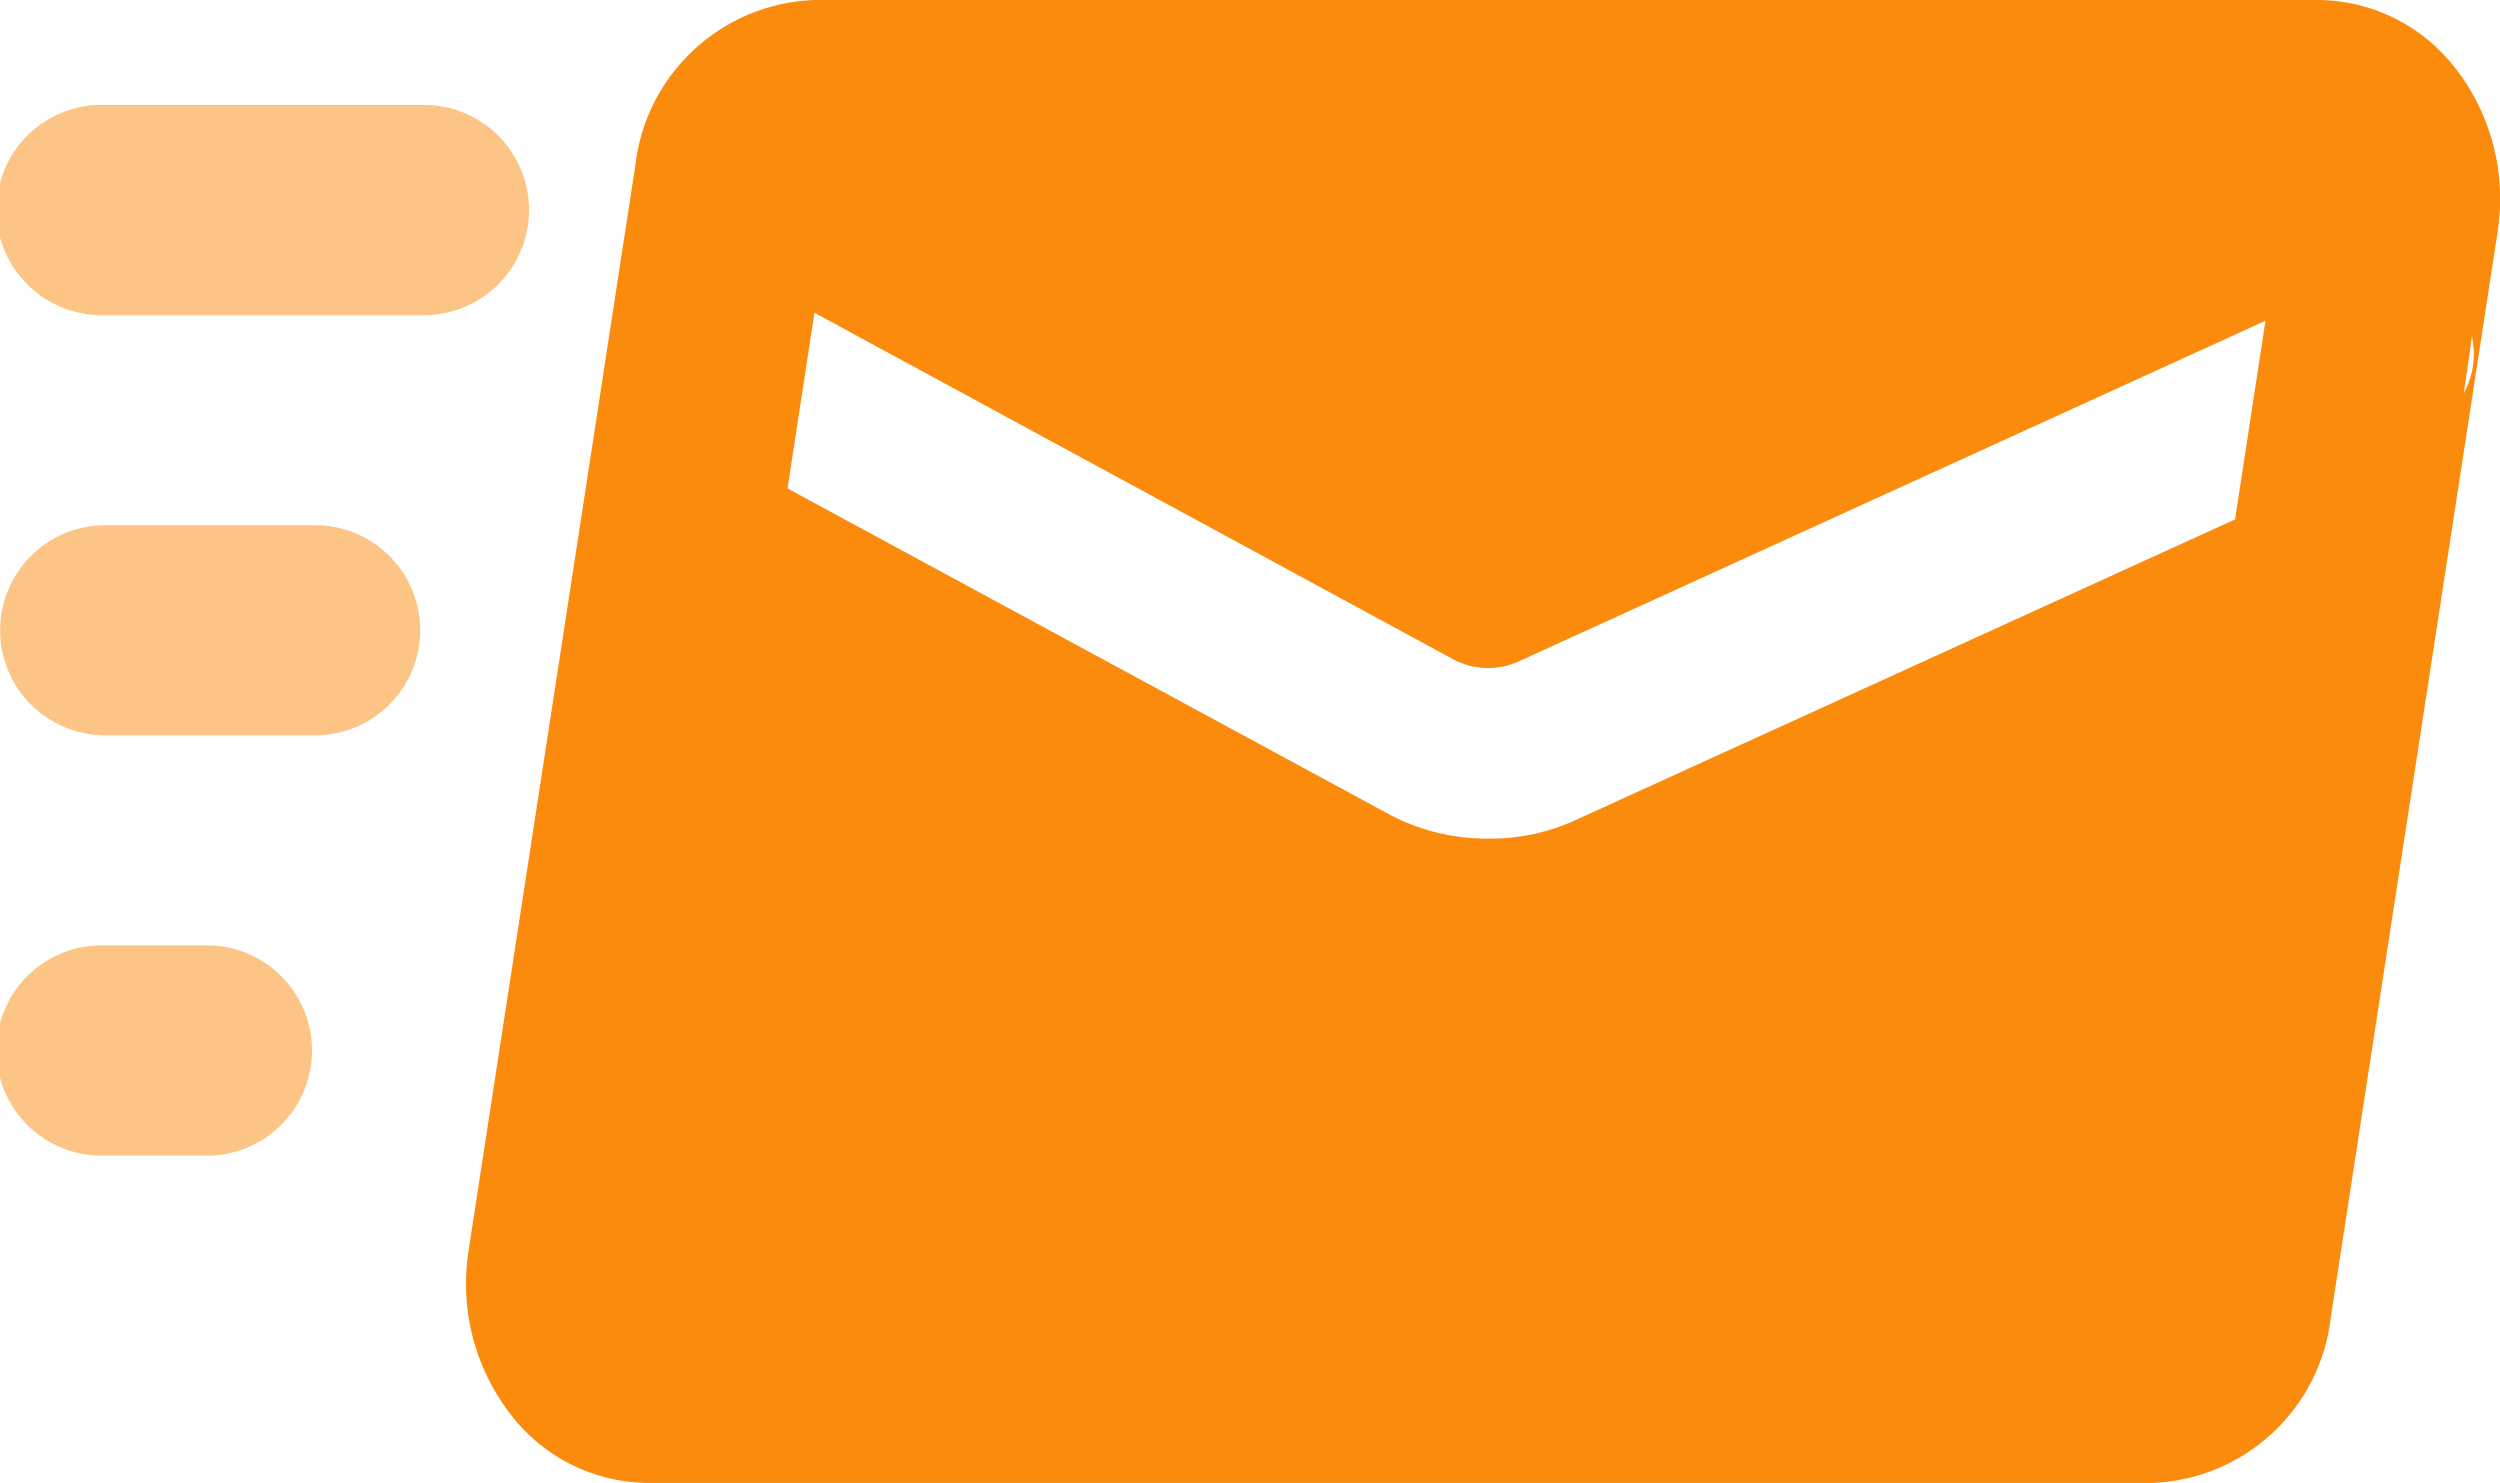
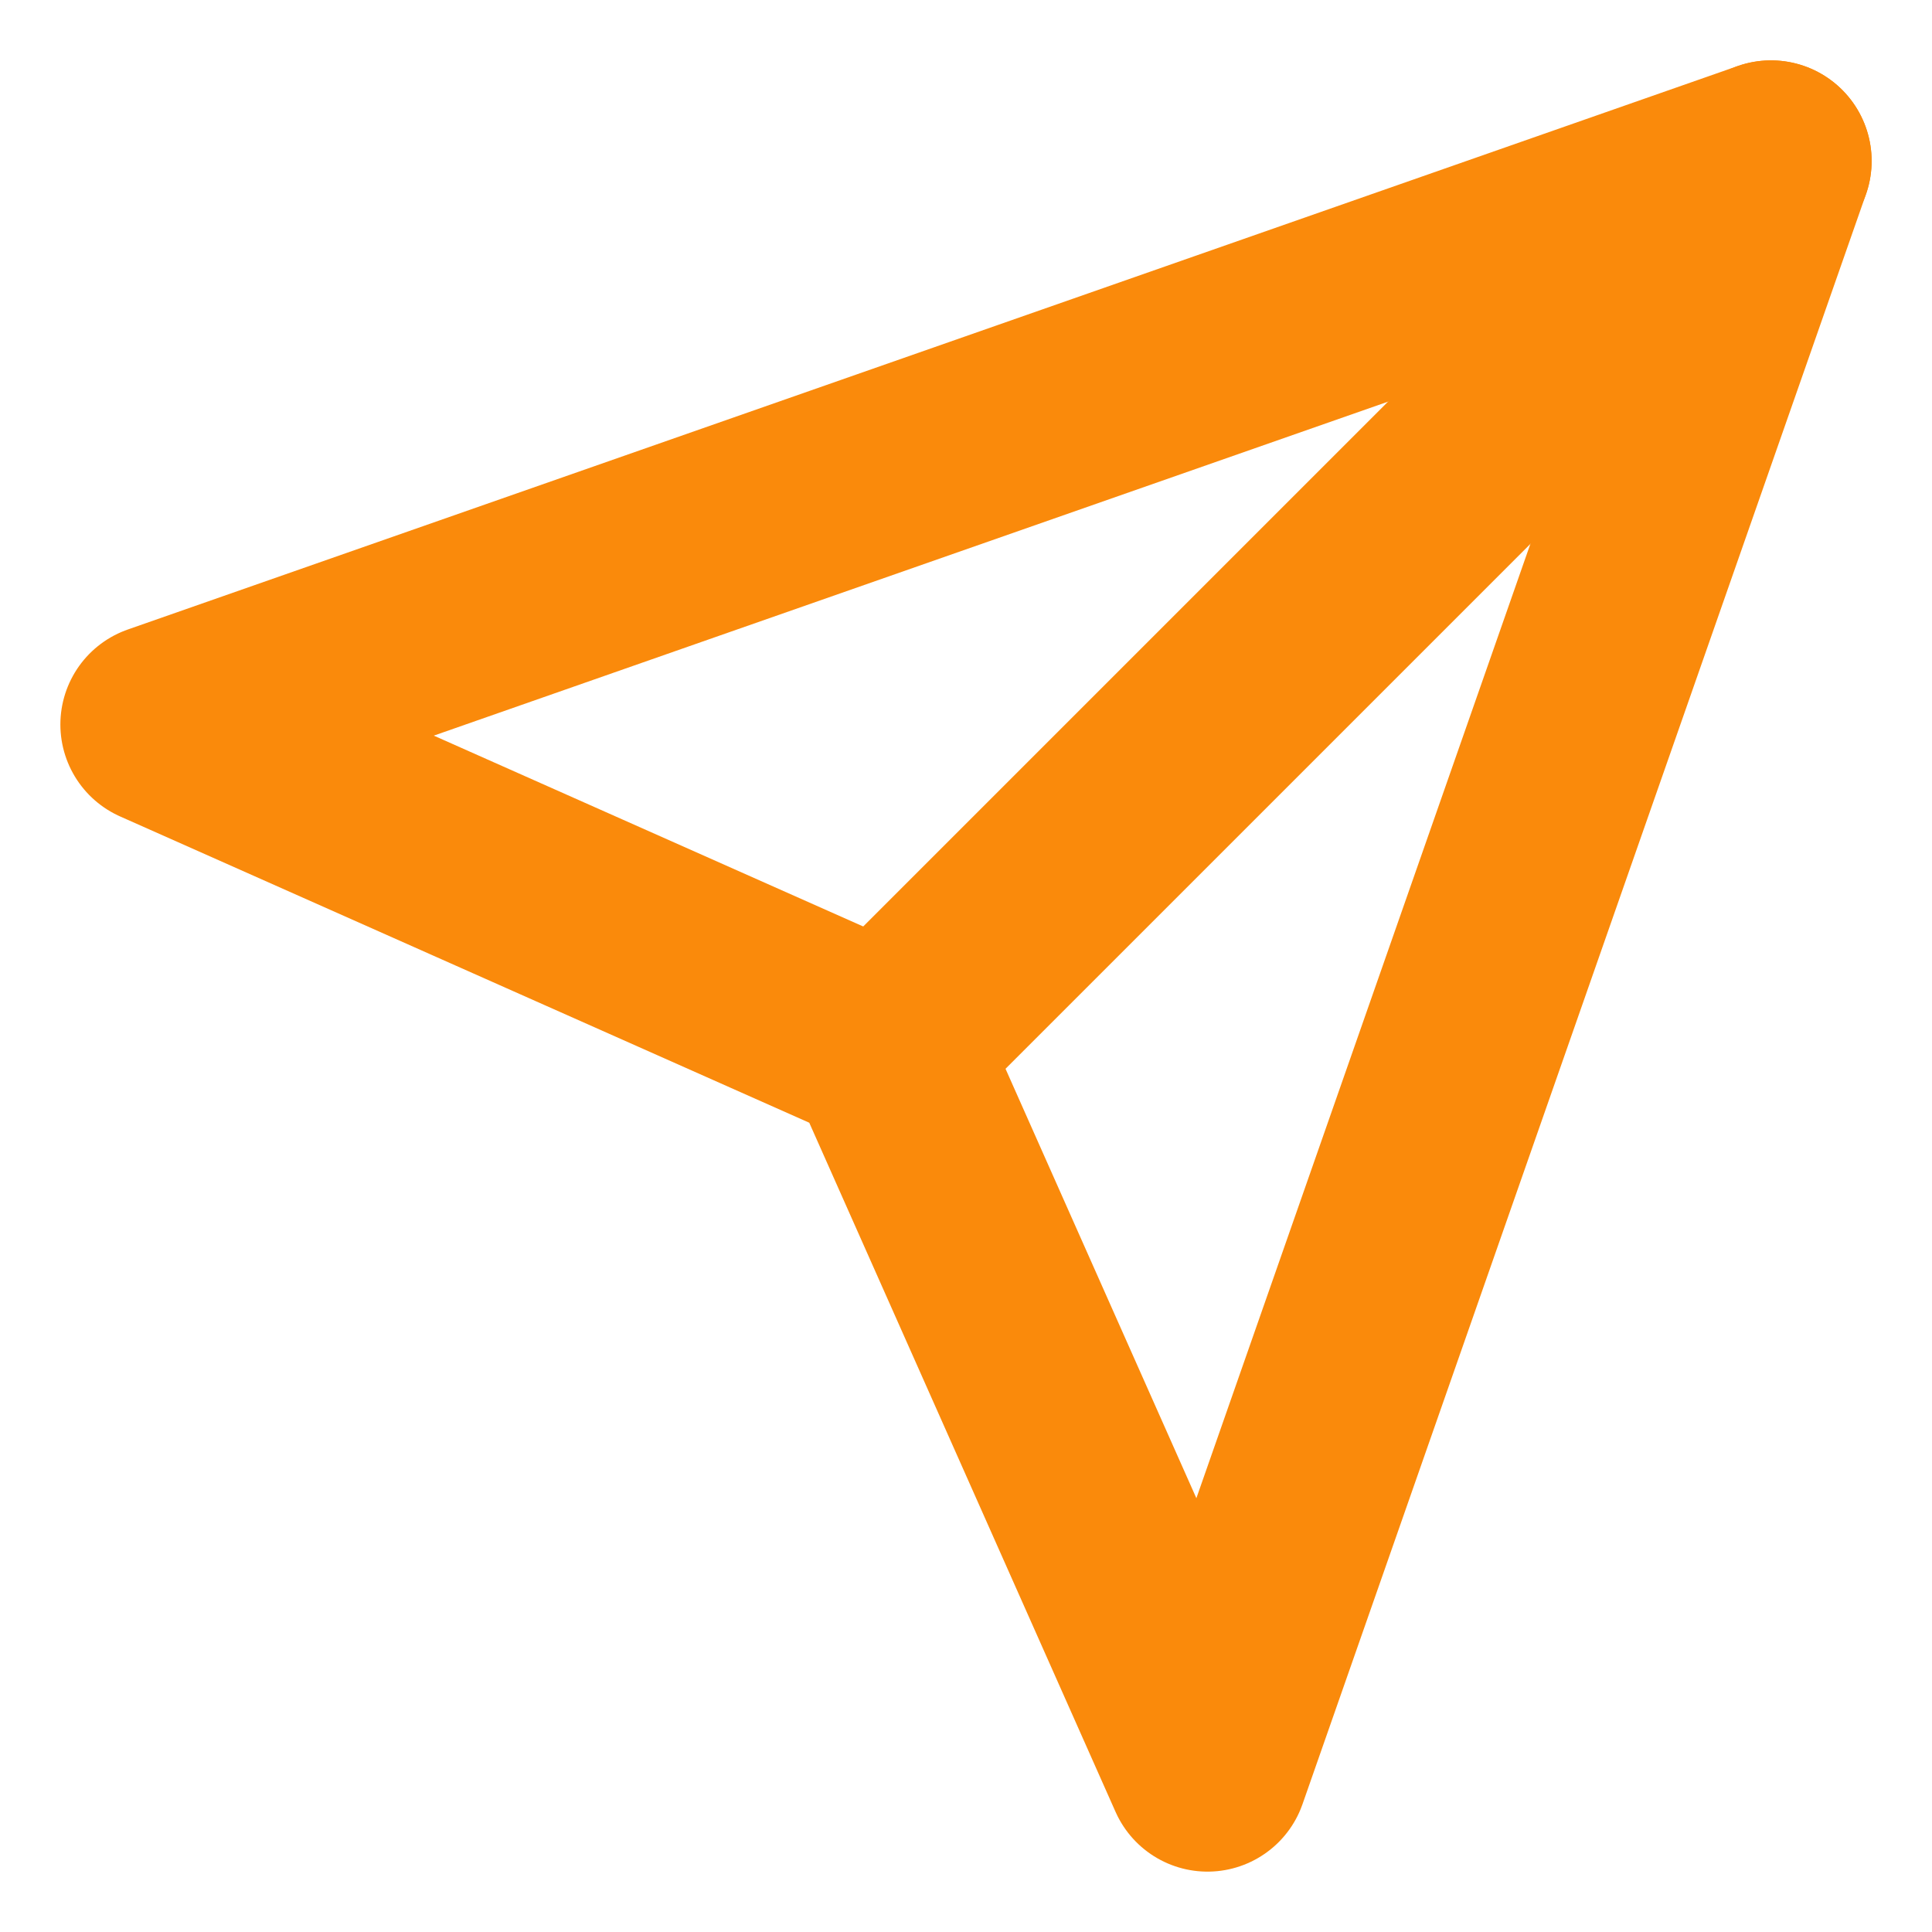
- <svg xmlns="http://www.w3.org/2000/svg" width="20.063" height="11.899" viewBox="0 0 20.063 11.899">
-   <g id="send" transform="translate(-8.011 -11.167)">
-     <path id="Path_1015" data-name="Path 1015" d="M26.948,11.735a1.4,1.4,0,0,0-1.111-.568H13.76A1.5,1.5,0,0,0,12.326,12.5l-1.337,8.7a1.71,1.71,0,0,0,.323,1.3,1.4,1.4,0,0,0,1.111.568H24.5a1.5,1.5,0,0,0,1.434-1.335l1.337-8.7a1.71,1.71,0,0,0-.323-1.3Zm-1.783,3.6-5.279,2.407a1.63,1.63,0,0,1-.715.155,1.662,1.662,0,0,1-.823-.21l-4.8-2.6.216-1.41,5.13,2.783a.594.594,0,0,0,.515.018l6-2.737ZM27,14.325l.066-.457A.661.661,0,0,1,27,14.325Z" transform="translate(0.783)" fill="#fa8b0c" />
-     <g id="Group_1108" data-name="Group 1108" transform="translate(8.011 12.009)" opacity="0.5">
-       <path id="Path_1016" data-name="Path 1016" d="M11.384,13.52H8.855a.844.844,0,1,1,0-1.687h2.529a.844.844,0,1,1,0,1.687Z" transform="translate(-8.011 -11.833)" fill="#fa8b0c" />
-       <path id="Path_1017" data-name="Path 1017" d="M10.54,16.186H8.855a.843.843,0,1,1,0-1.686H10.54a.843.843,0,1,1,0,1.686Z" transform="translate(-8.011 -11.127)" fill="#fa8b0c" />
-       <path id="Path_1018" data-name="Path 1018" d="M9.7,18.853H8.855a.844.844,0,1,1,0-1.687H9.7a.844.844,0,0,1,0,1.687Z" transform="translate(-8.011 -10.421)" fill="#fa8b0c" />
-     </g>
-   </g>
+ <svg xmlns="http://www.w3.org/2000/svg" width="24" height="24" viewBox="0 0 24 24" fill="none" stroke="#FA8A0B" stroke-width="2.5" stroke-linecap="round" stroke-linejoin="round" class="feather feather-send">
+   <line x1="22" y1="2" x2="11" y2="13" />
+   <polygon points="22 2 15 22 11 13 2 9 22 2" />
</svg>
